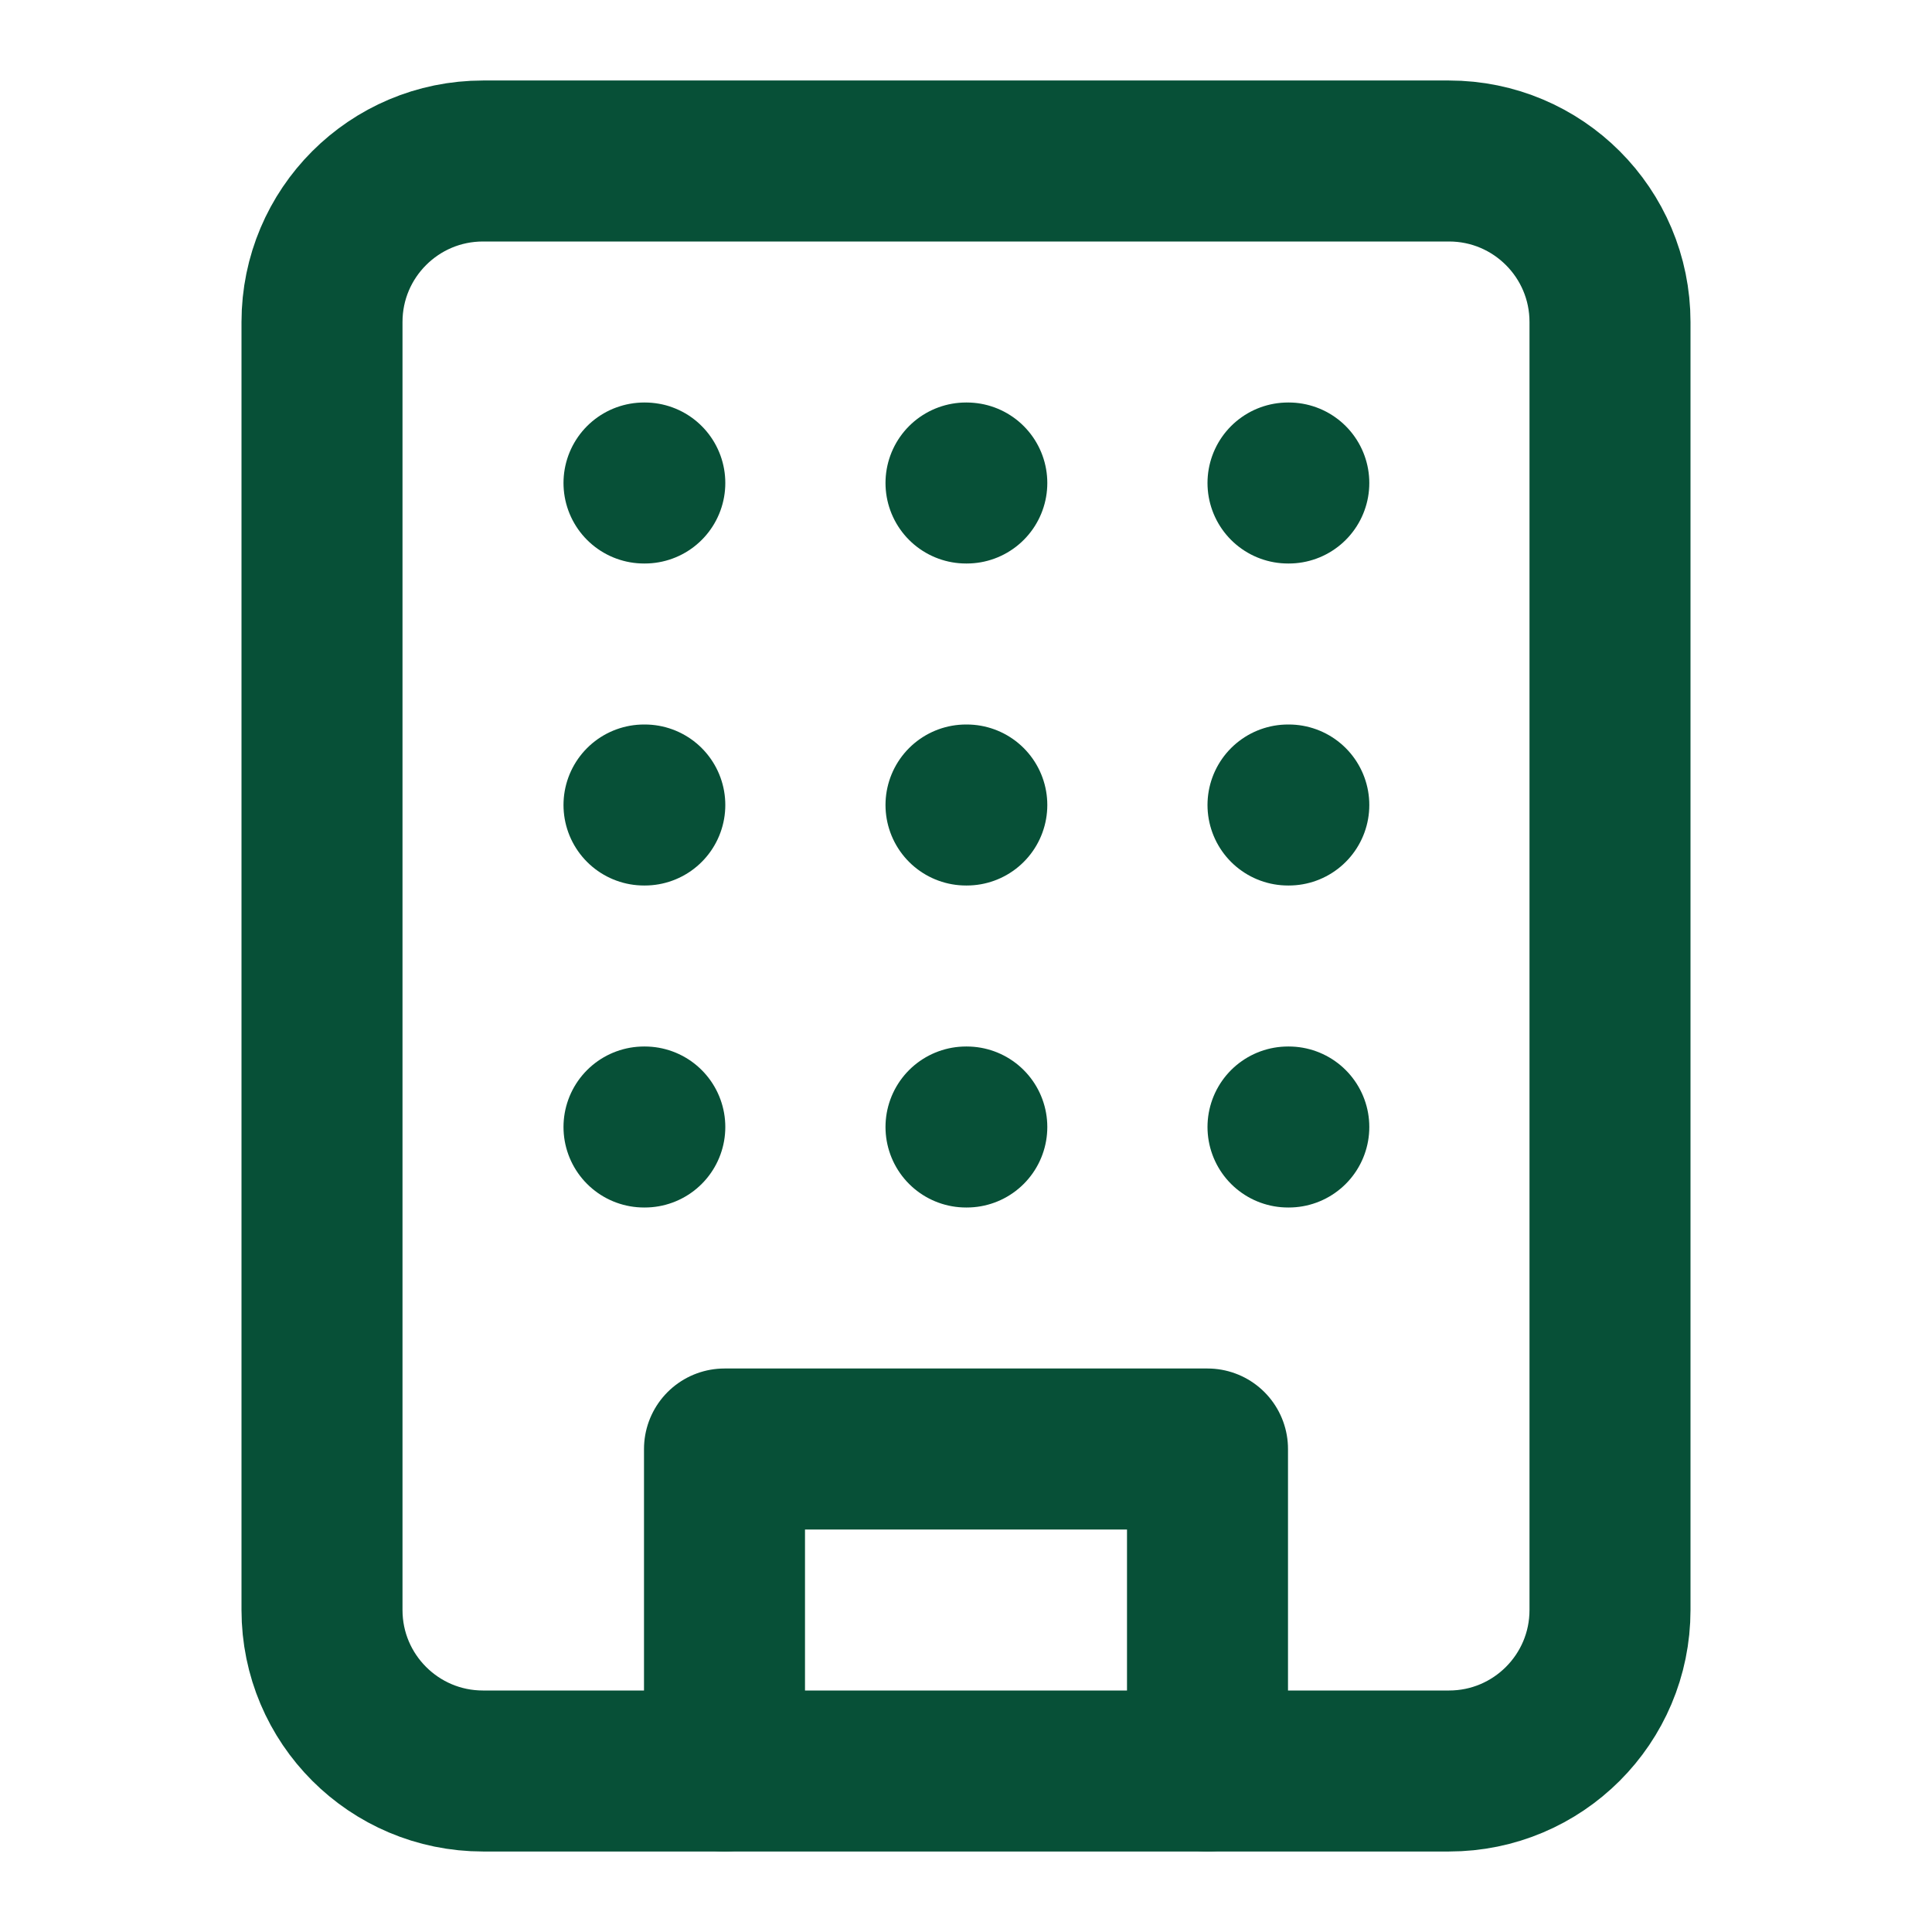
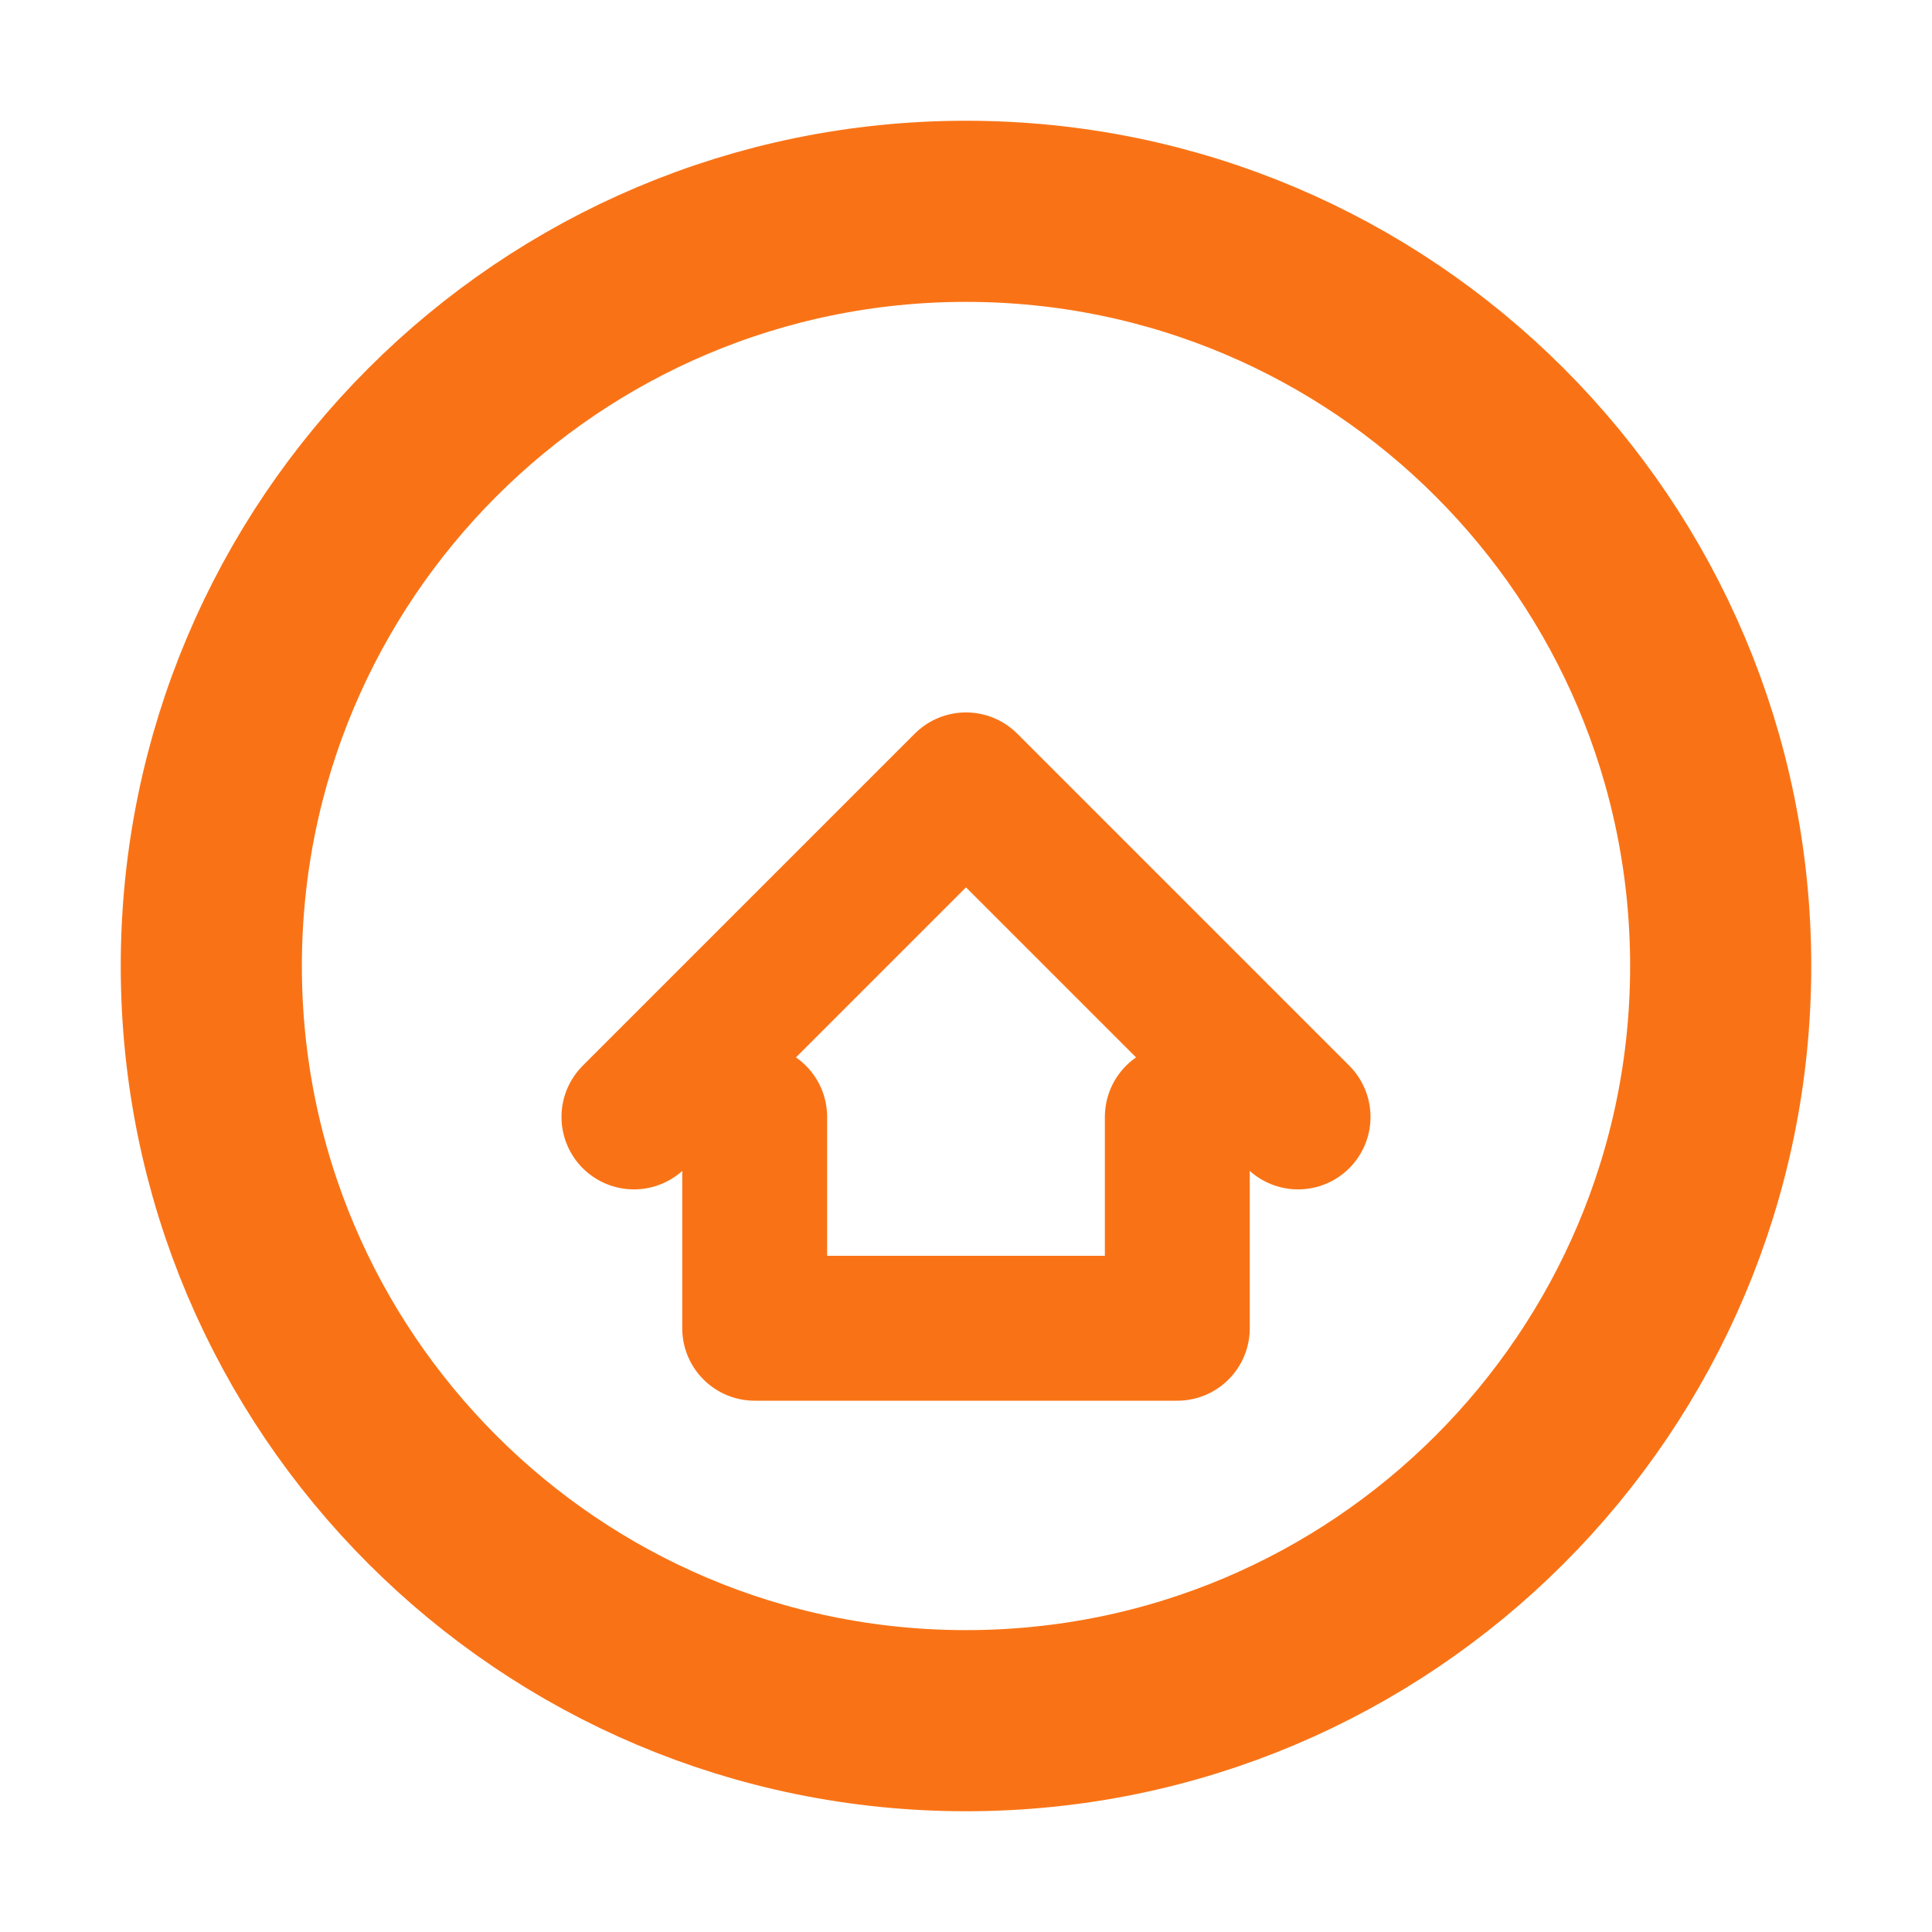
- <svg xmlns="http://www.w3.org/2000/svg" width="32" height="32" viewBox="0 0 24 24" fill="none" stroke="#075037" stroke-width="2" stroke-linecap="round" stroke-linejoin="round">
-   <rect x="4" y="2" width="16" height="20" rx="2" ry="2" />
-   <path d="M9 22v-4h6v4" />
-   <path d="M8 6h.01" />
-   <path d="M16 6h.01" />
-   <path d="M12 6h.01" />
-   <path d="M12 10h.01" />
-   <path d="M12 14h.01" />
-   <path d="M16 10h.01" />
-   <path d="M16 14h.01" />
-   <path d="M8 10h.01" />
-   <path d="M8 14h.01" />
+ <svg xmlns="http://www.w3.org/2000/svg" width="32" height="32" viewBox="0 0 32 32" fill="none" stroke="#F97316" stroke-width="3" stroke-linecap="round" stroke-linejoin="round">
+   <circle cx="16" cy="16" r="12.5" />
+   <path d="M10.5 18.5 L16 13 L21.5 18.5" stroke-width="2.4" />
+   <path d="M12.5 18.5 V22 H19.5 V18.5" stroke-width="2.4" />
</svg>
